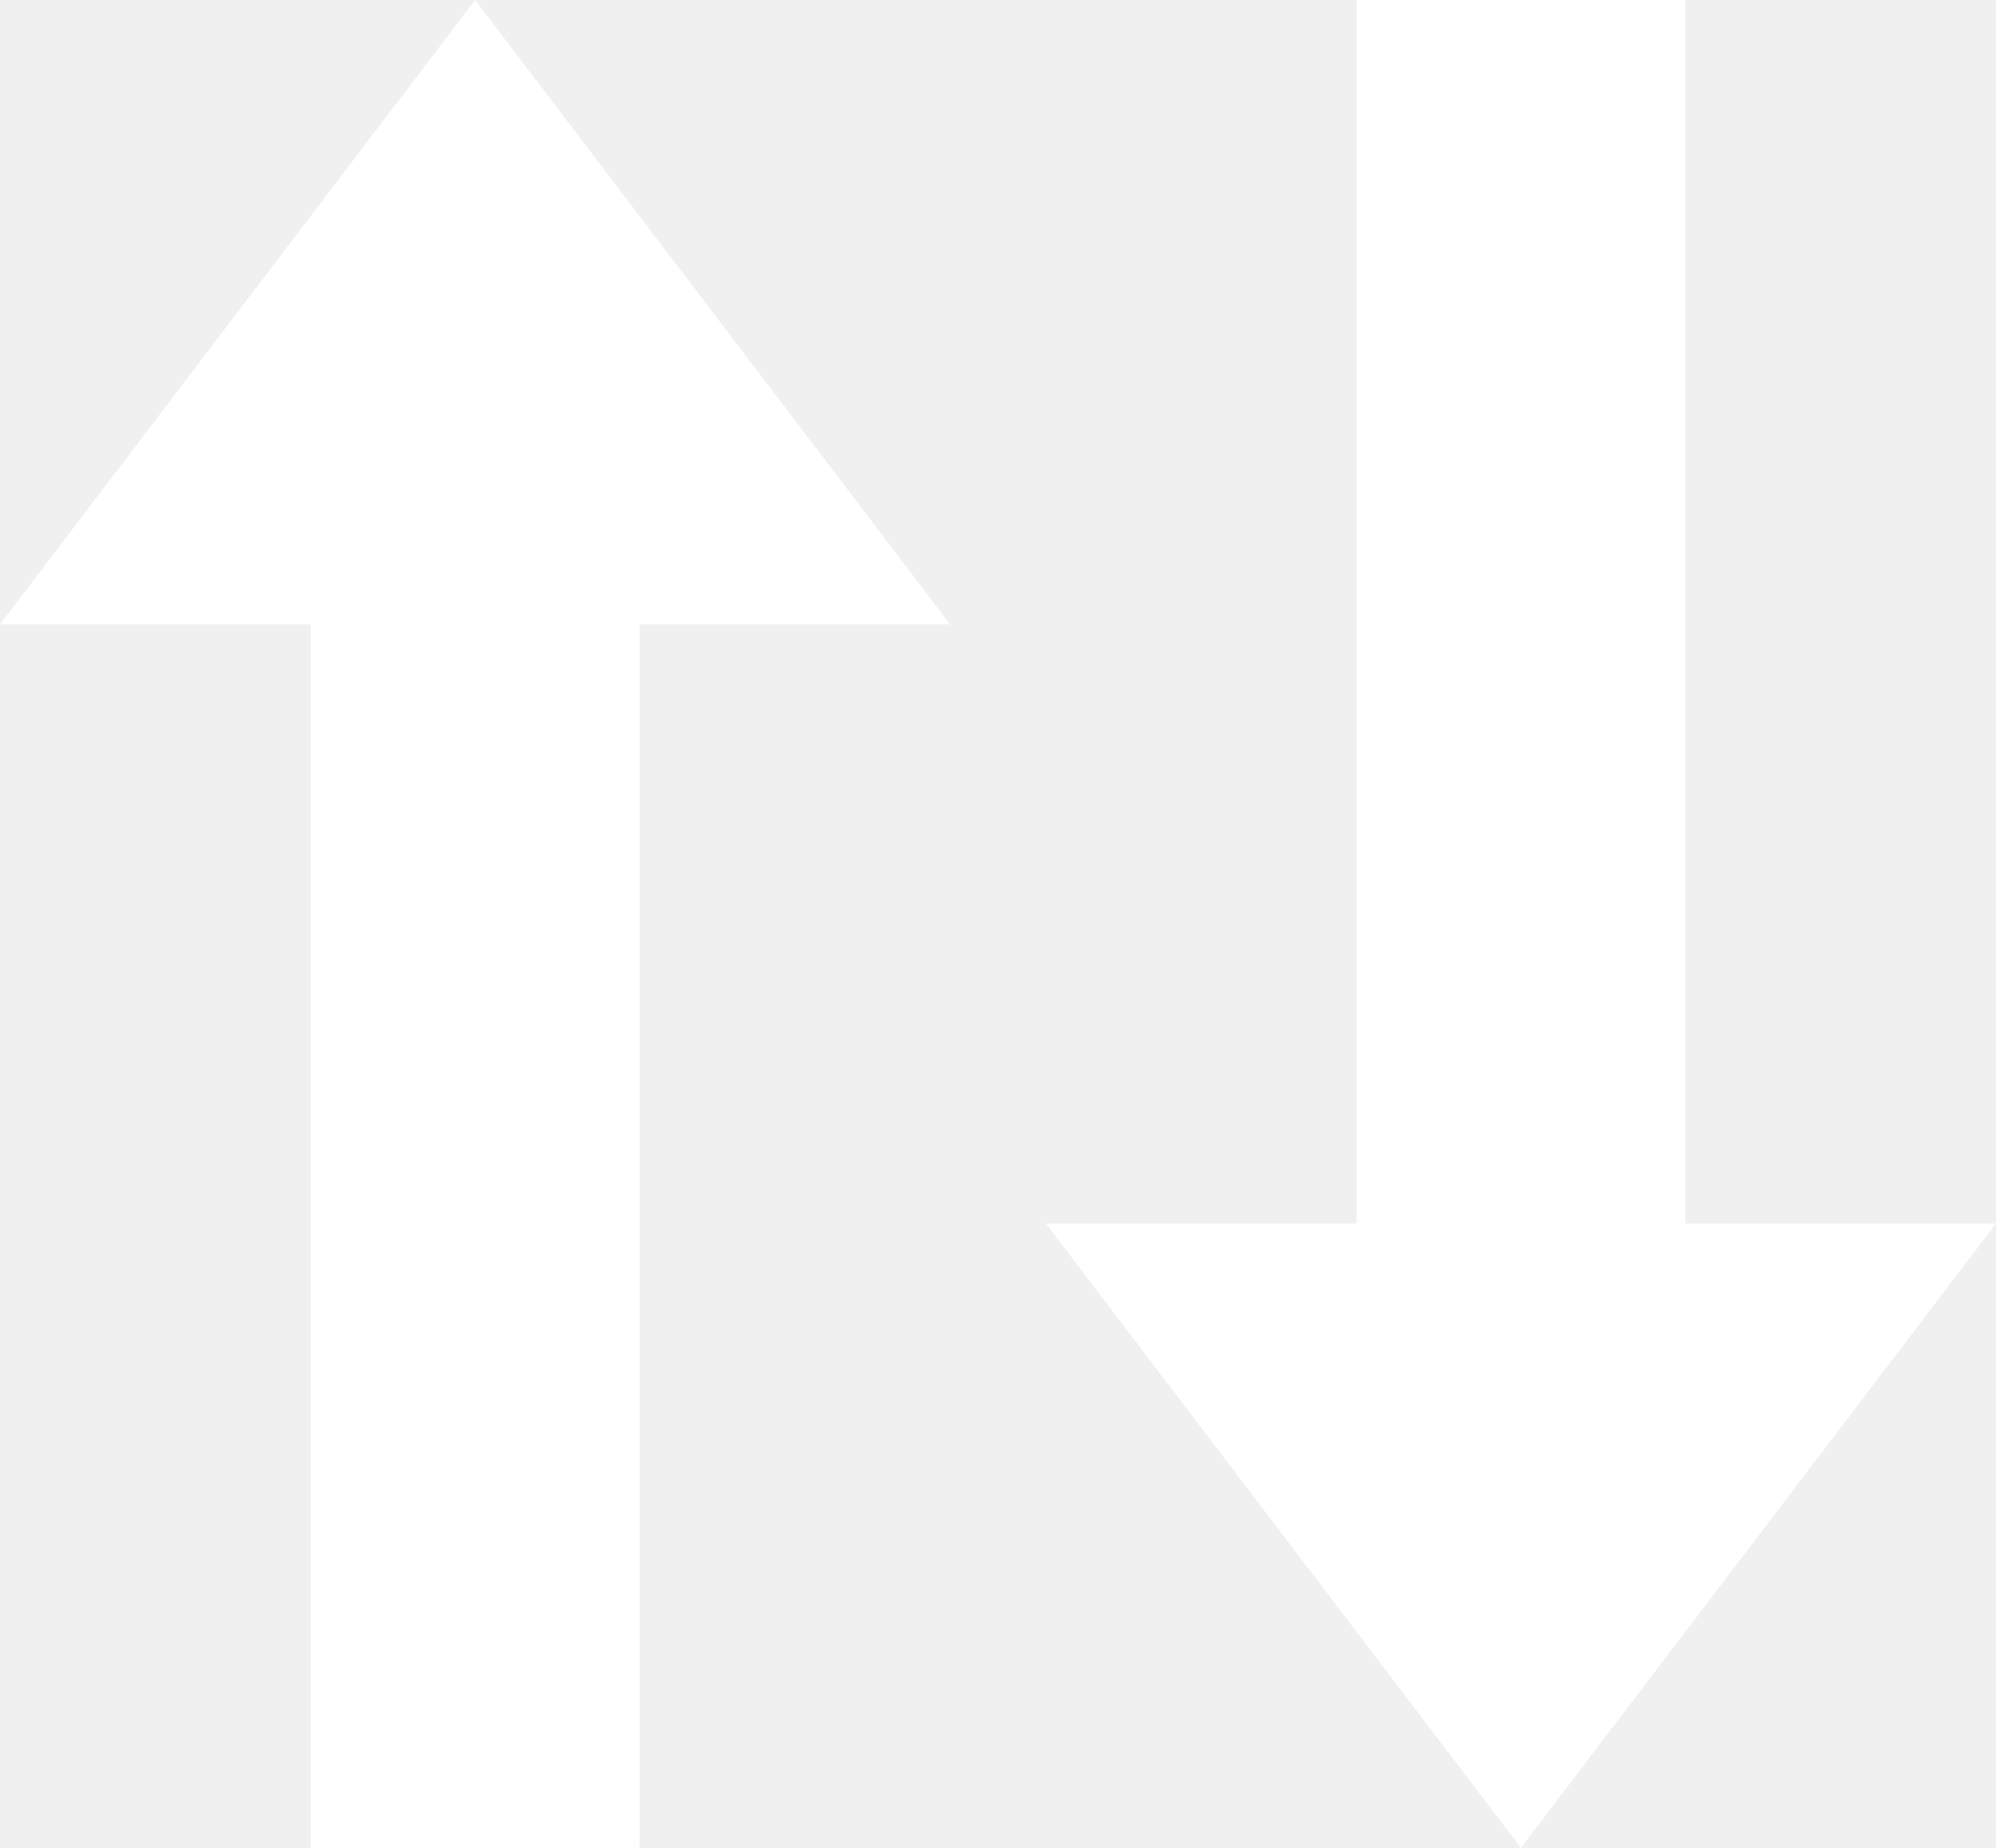
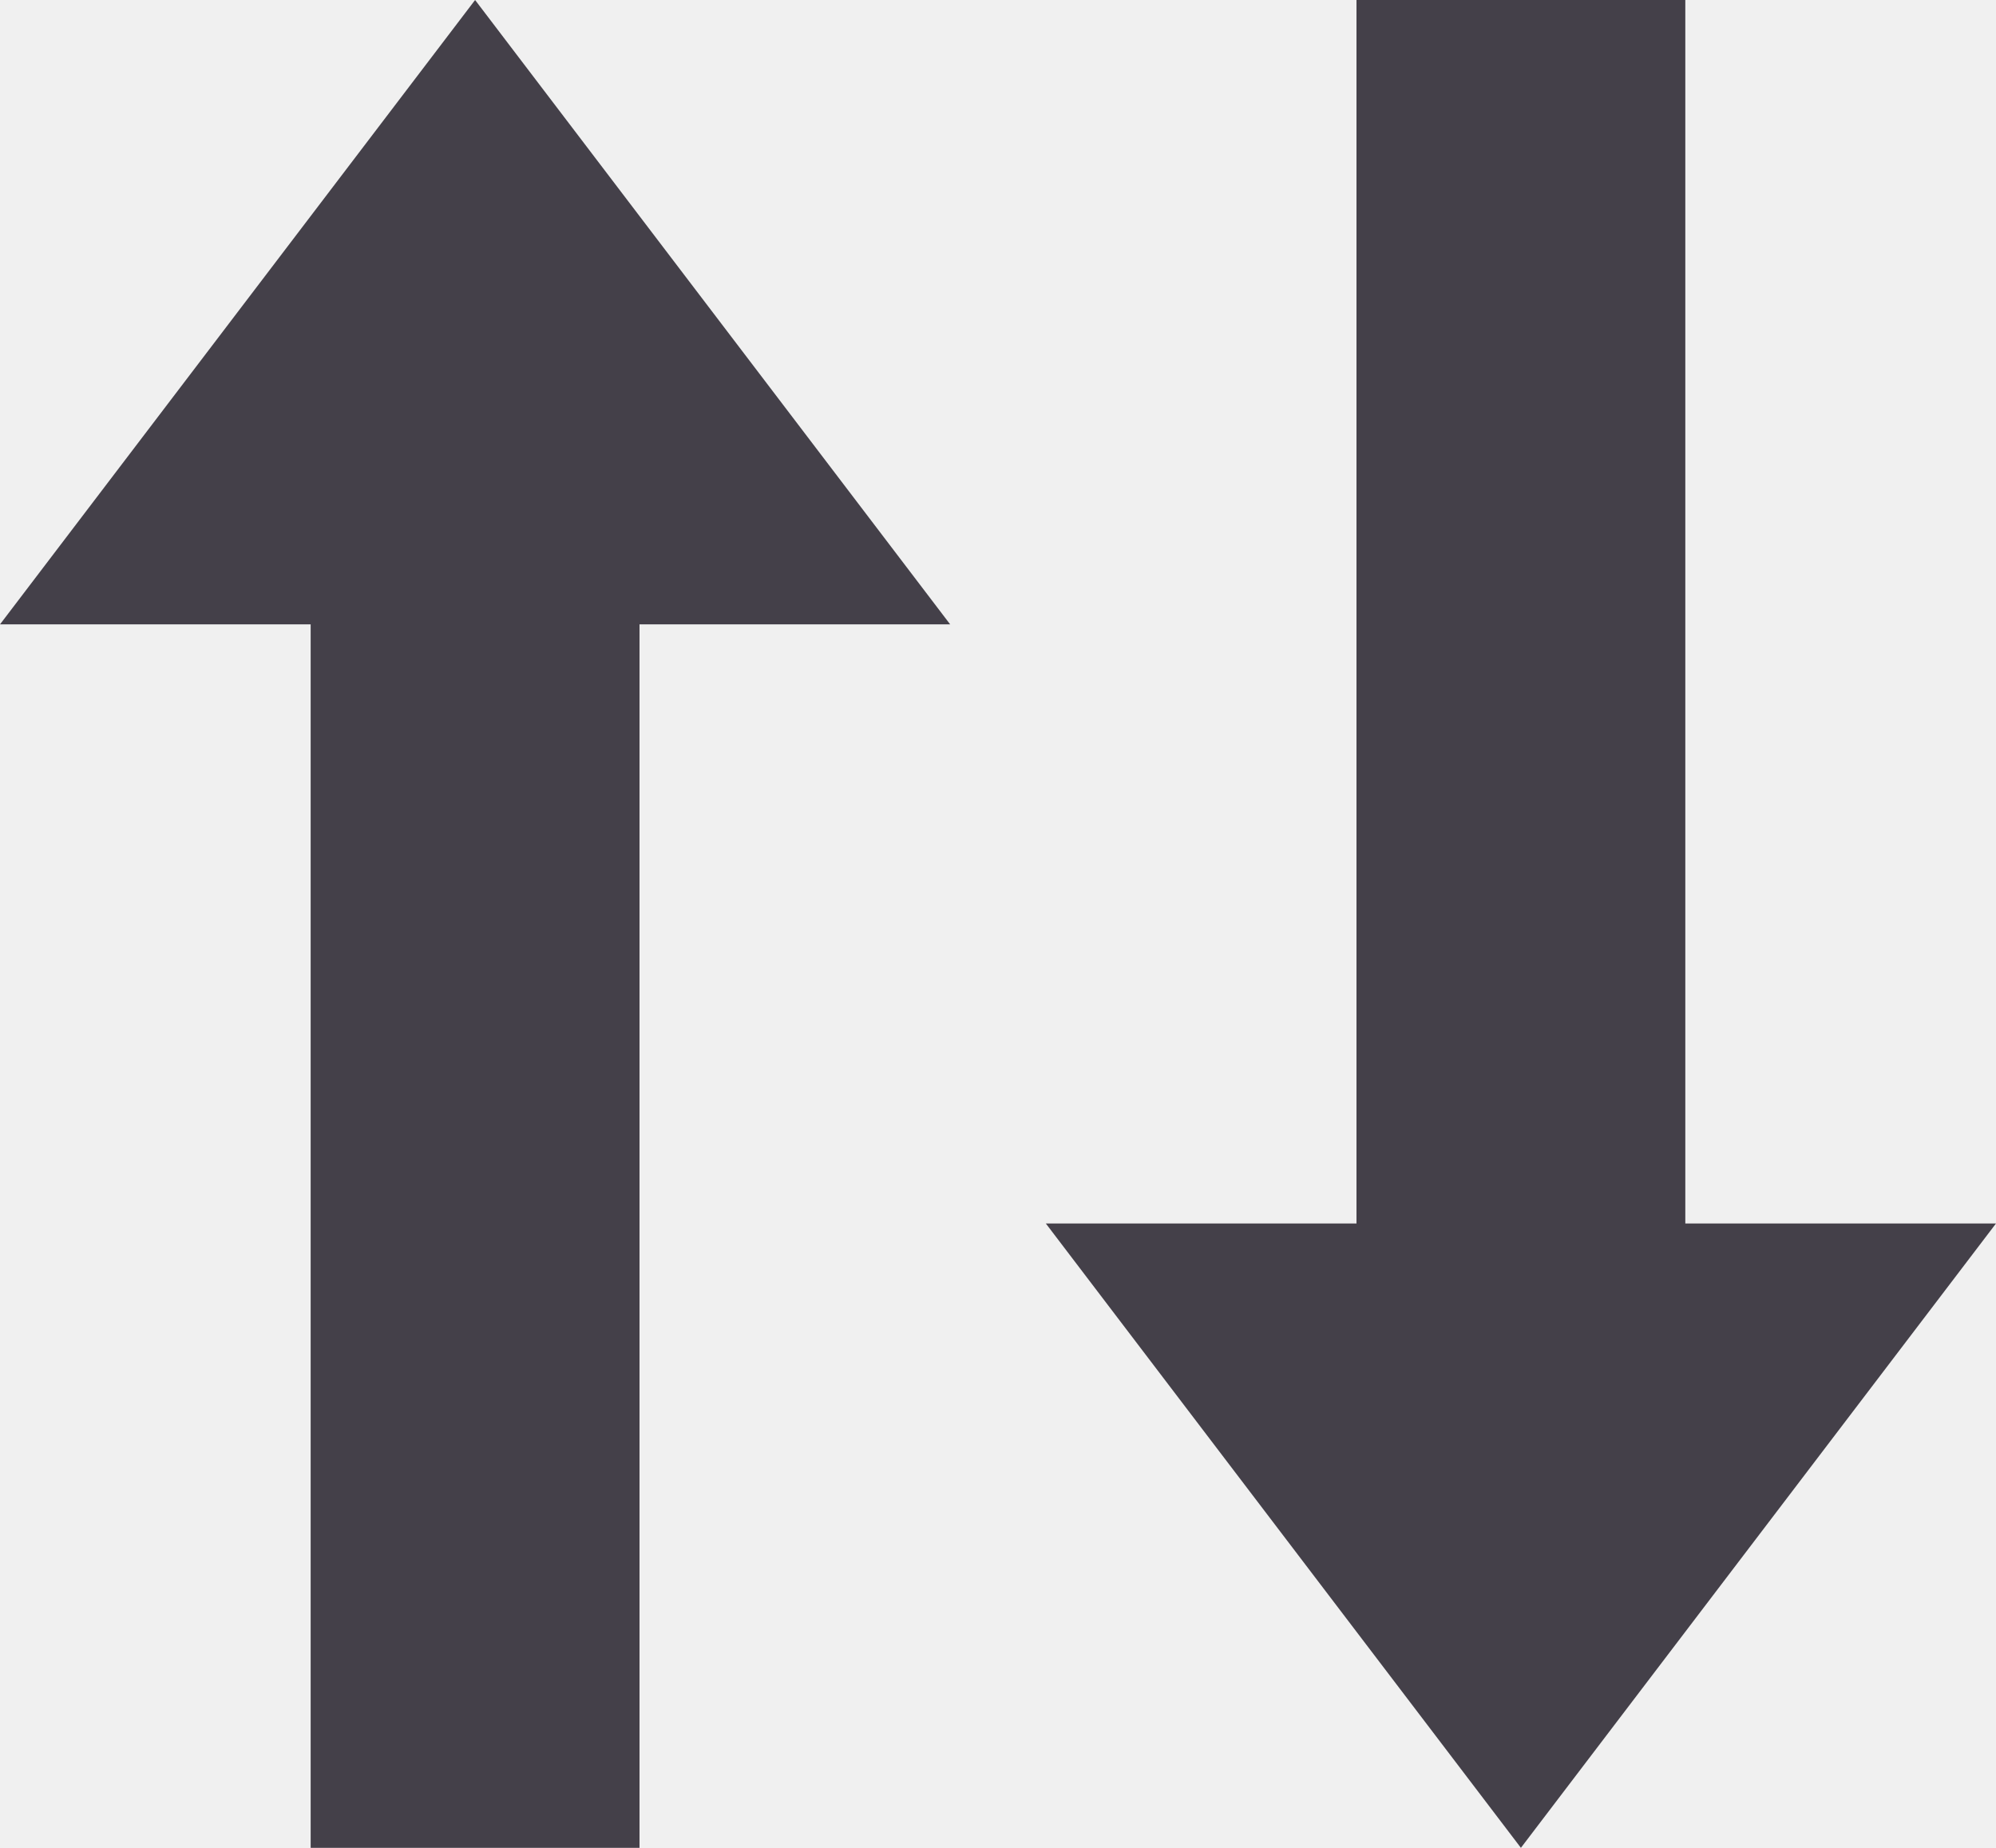
<svg xmlns="http://www.w3.org/2000/svg" width="81" height="75" viewBox="0 0 81 75" fill="none">
-   <path d="M0 25.342H12.607V75H25.952V25.342H38.559L19.28 0L0 25.342ZM68.392 49.658V0.001H55.048V49.658H42.441L61.72 74.999L81 49.658H68.392Z" fill="white" />
+   <path d="M0 25.342H12.607V75H25.952V25.342H38.559L19.28 0L0 25.342ZM68.392 49.658V0.001H55.048V49.658H42.441L61.72 74.999L81 49.658H68.392Z" fill="#444049" />
</svg>
